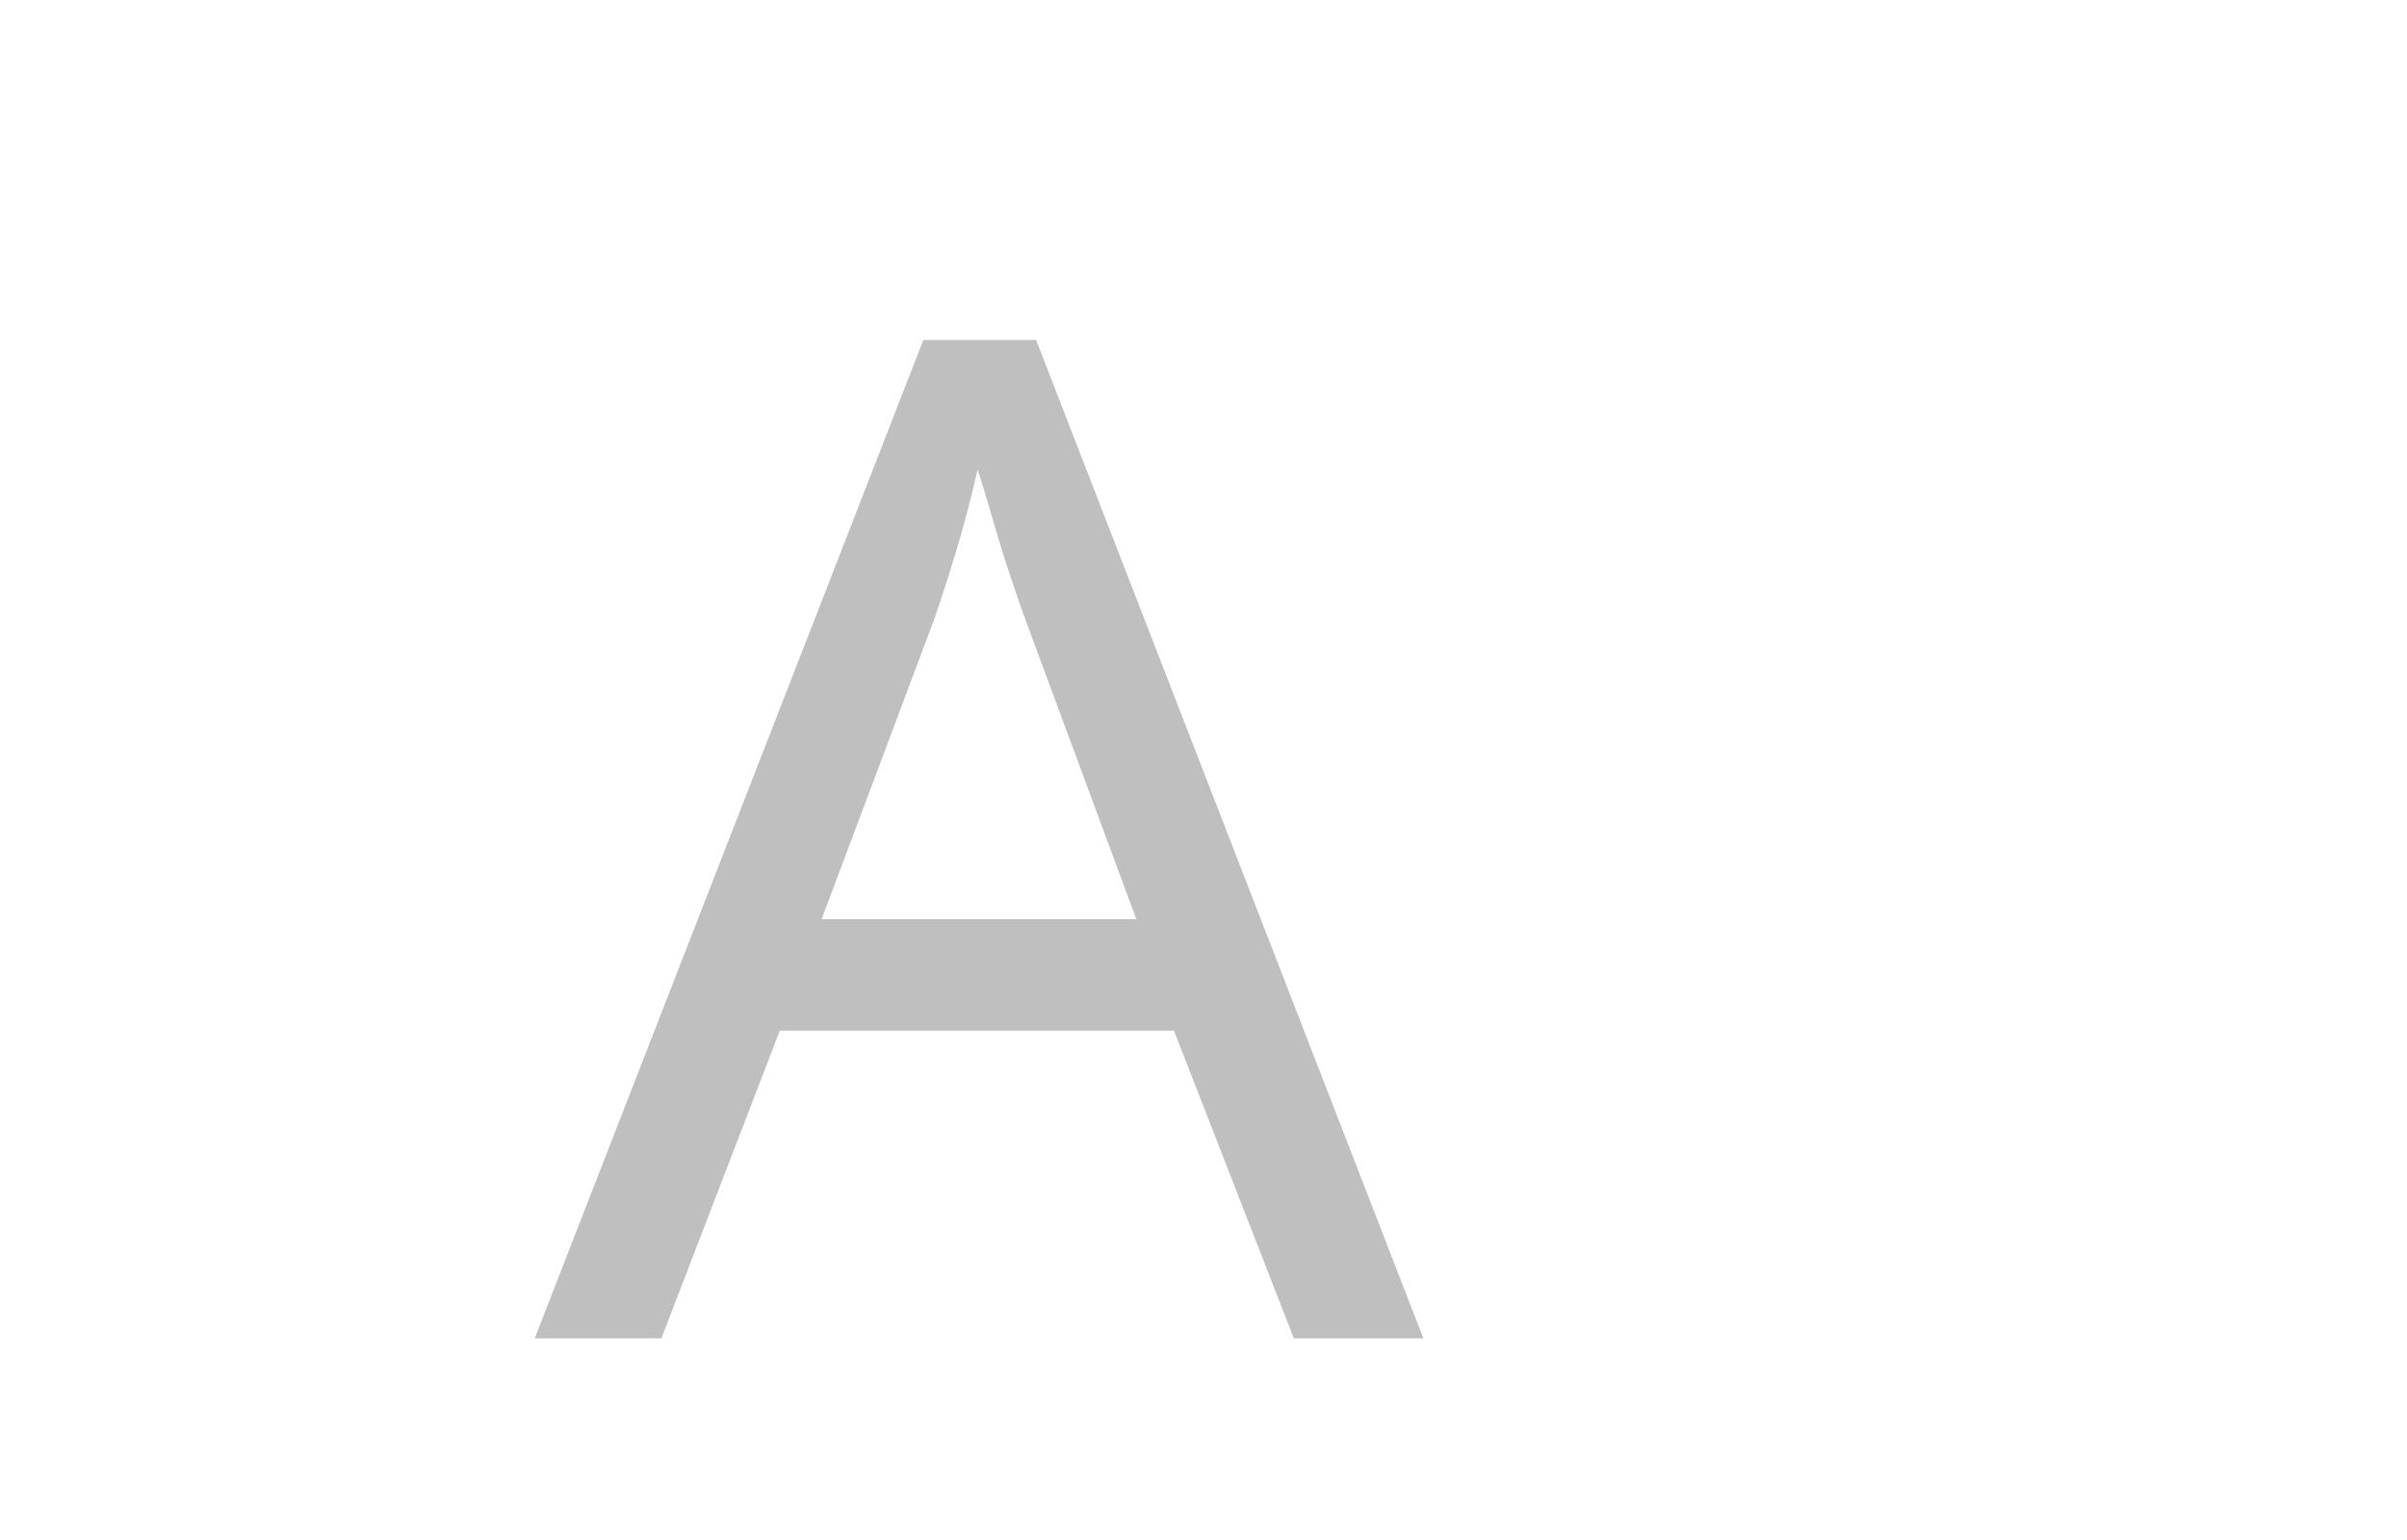
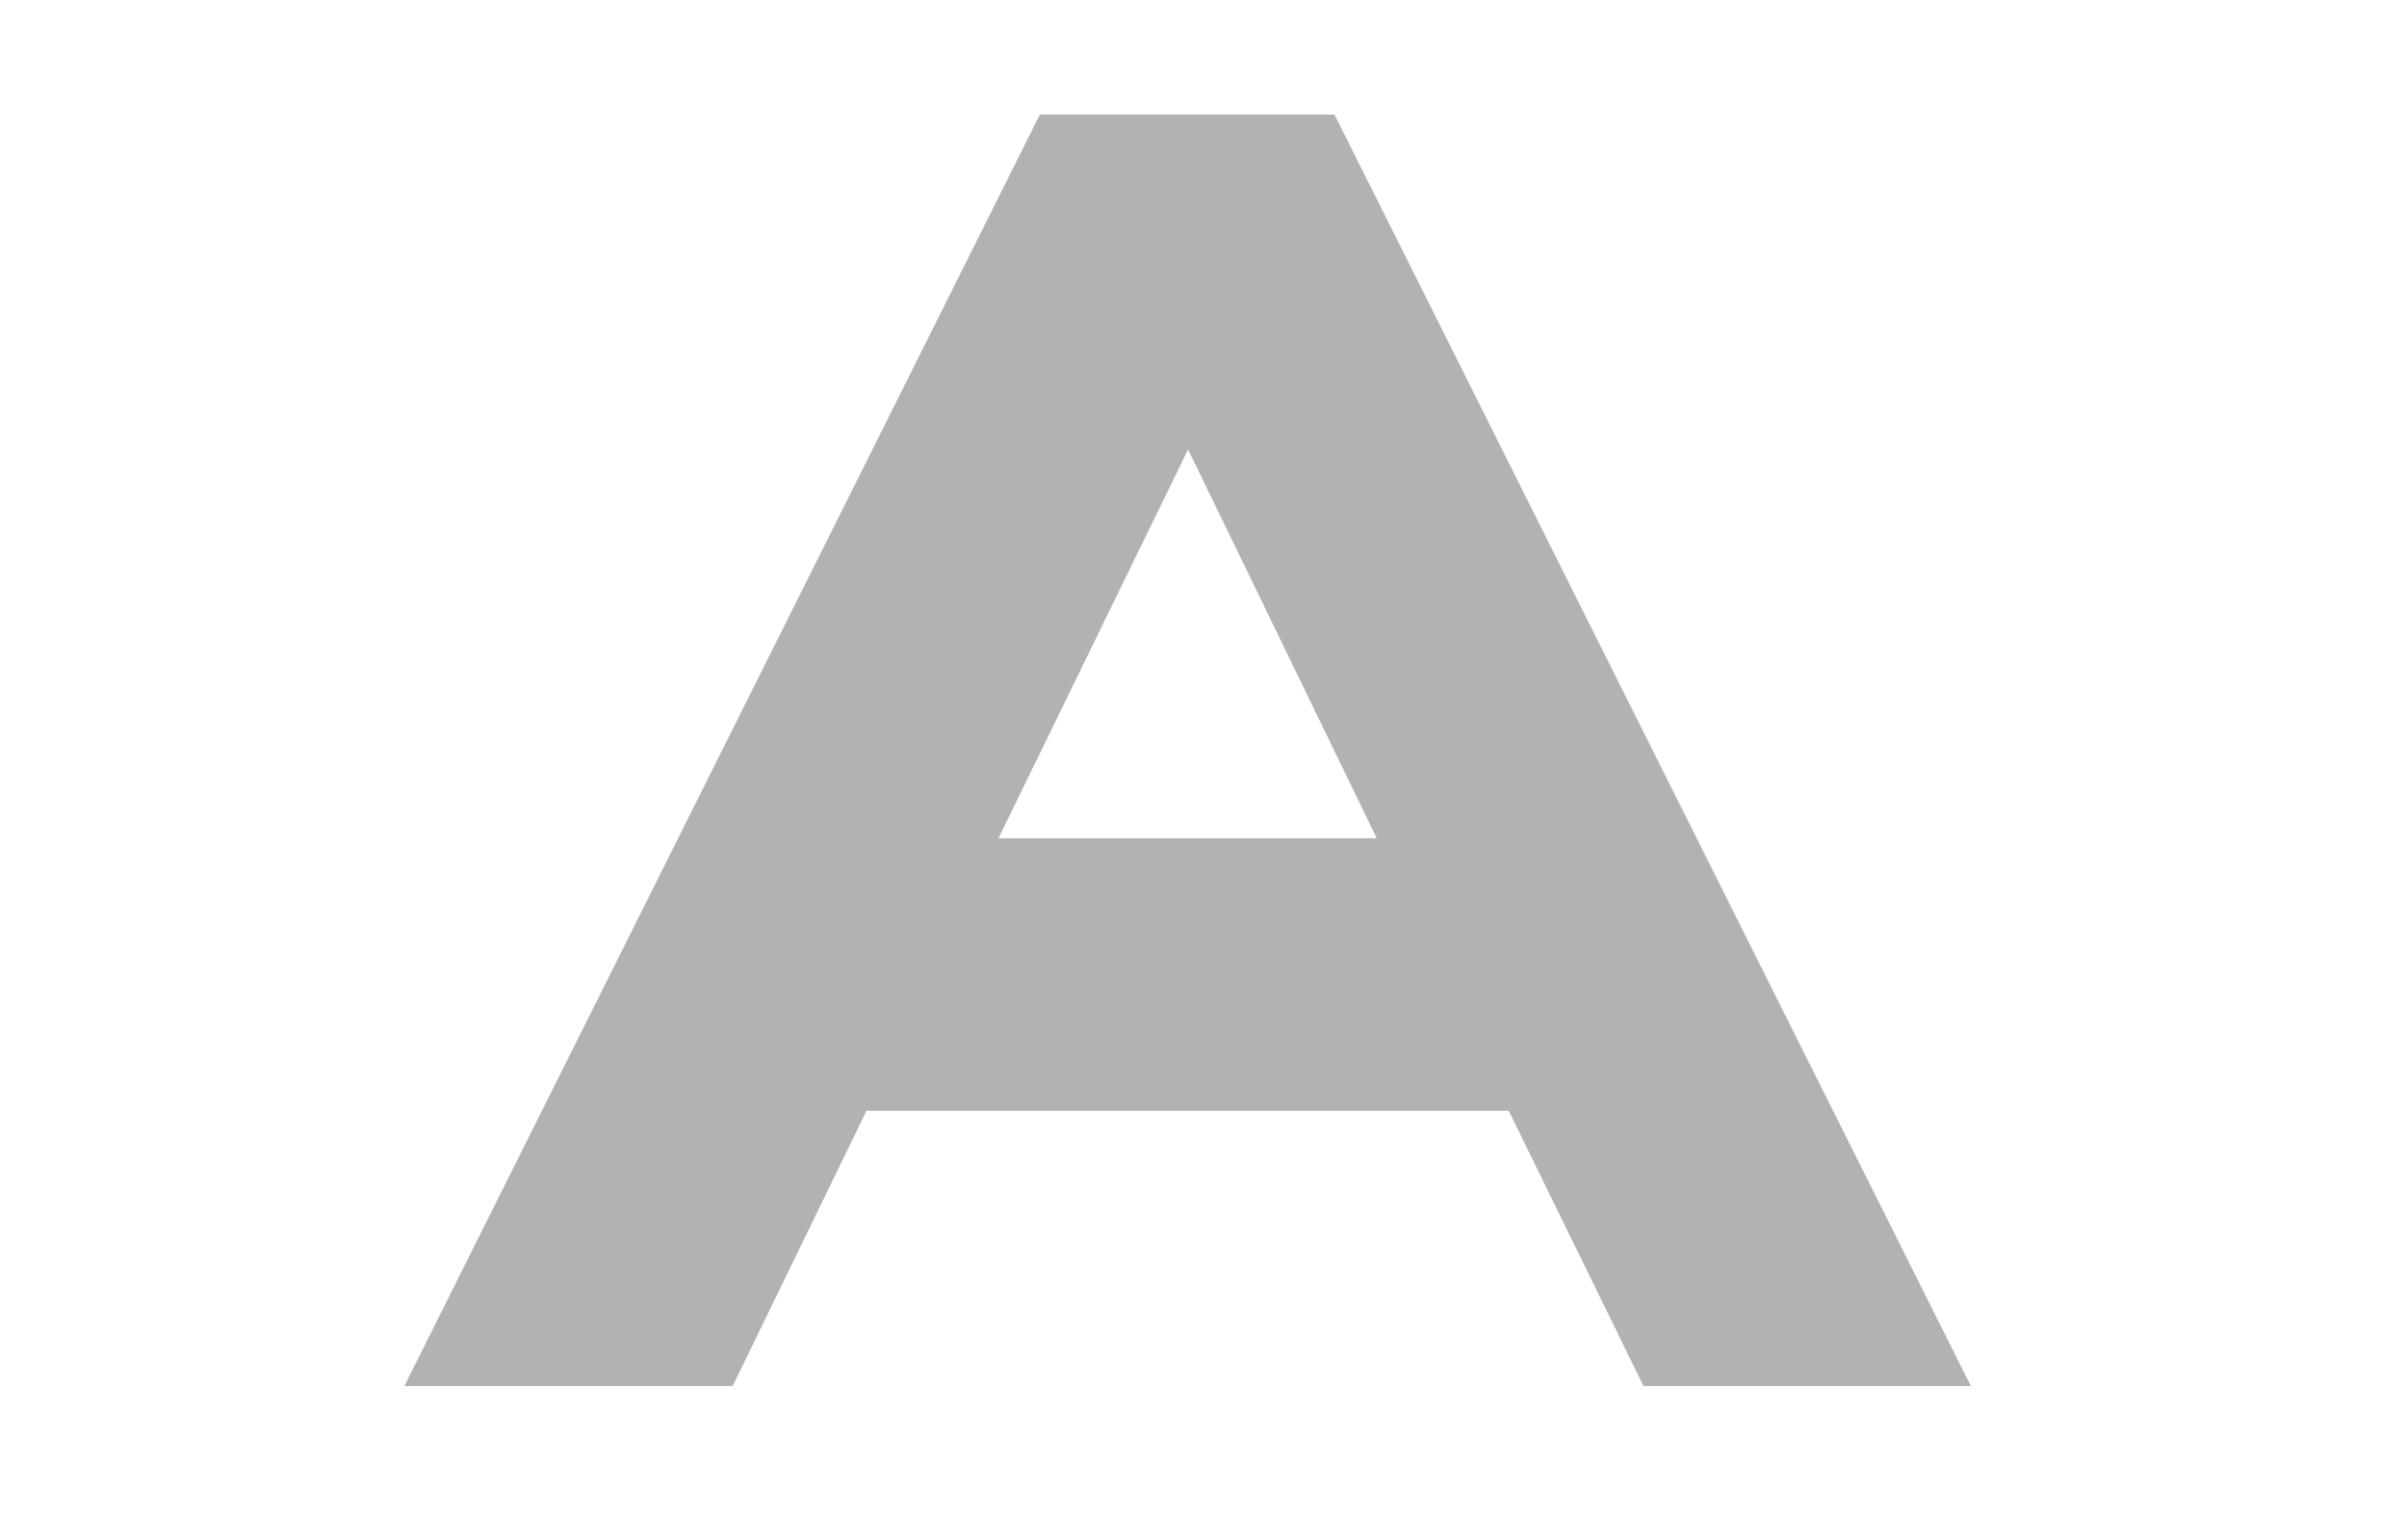
<svg xmlns="http://www.w3.org/2000/svg" version="1.1" id="svg4009" x="0px" y="0px" viewBox="0 0 250 160" style="enable-background:new 0 0 250 160;" xml:space="preserve">
  <style type="text/css">
- 	.st0{fill:none;}
- 	.st1{fill:#BFBFBF;}
- 	.st2{font-family:'Bristone';}
- 	.st3{font-size:144.653px;}
+ 	.st0{fill:#B2B2B2;}
</style>
-   <path class="st0" d="M185,30c0,0,0.9,0,2,0" />
-   <path class="st0" d="M186,147c0,0,0.4,0,1,0" />
-   <text transform="matrix(1 0 0 1 55.54 139.0469)" class="st1 st2 st3">A</text>
+   <g>
+     <path class="st0" d="M170.7,144l-14-28.6H90L76.1,144H42l66-132.1h30.6L204.7,144H170.7z M123.4,46.7l-19.7,40.4H143L123.4,46.7z" />
+   </g>
</svg>
